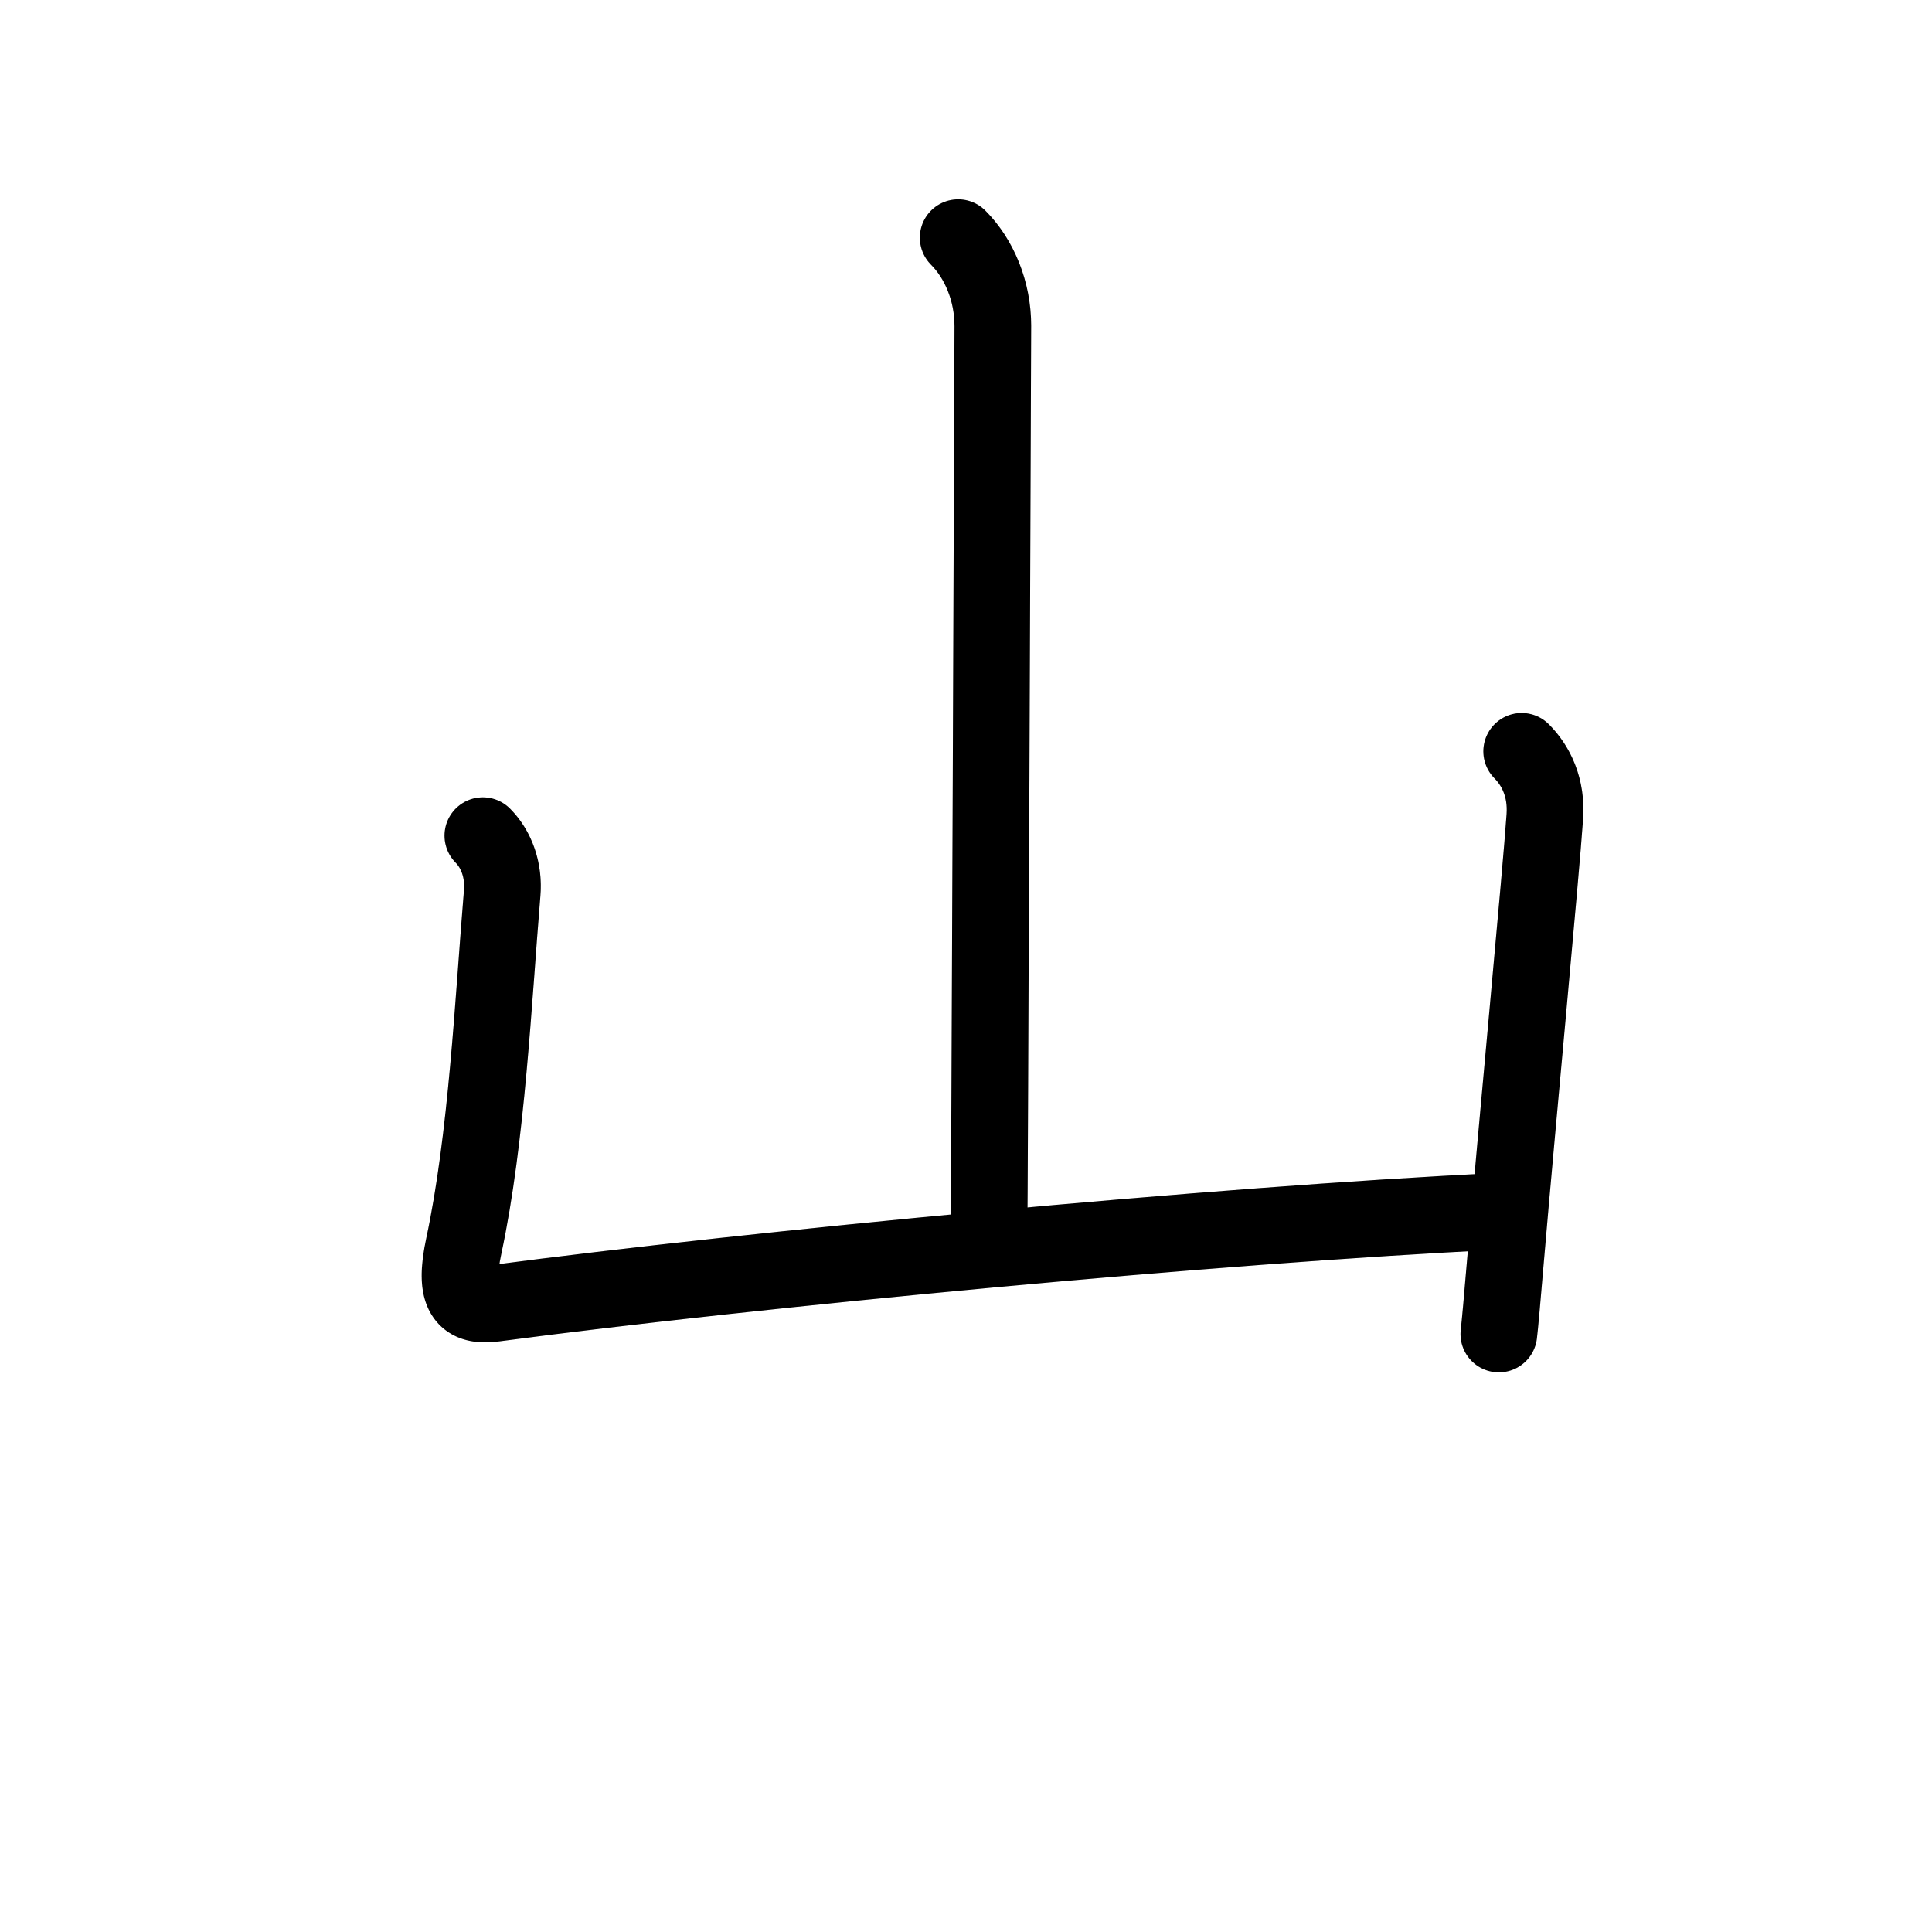
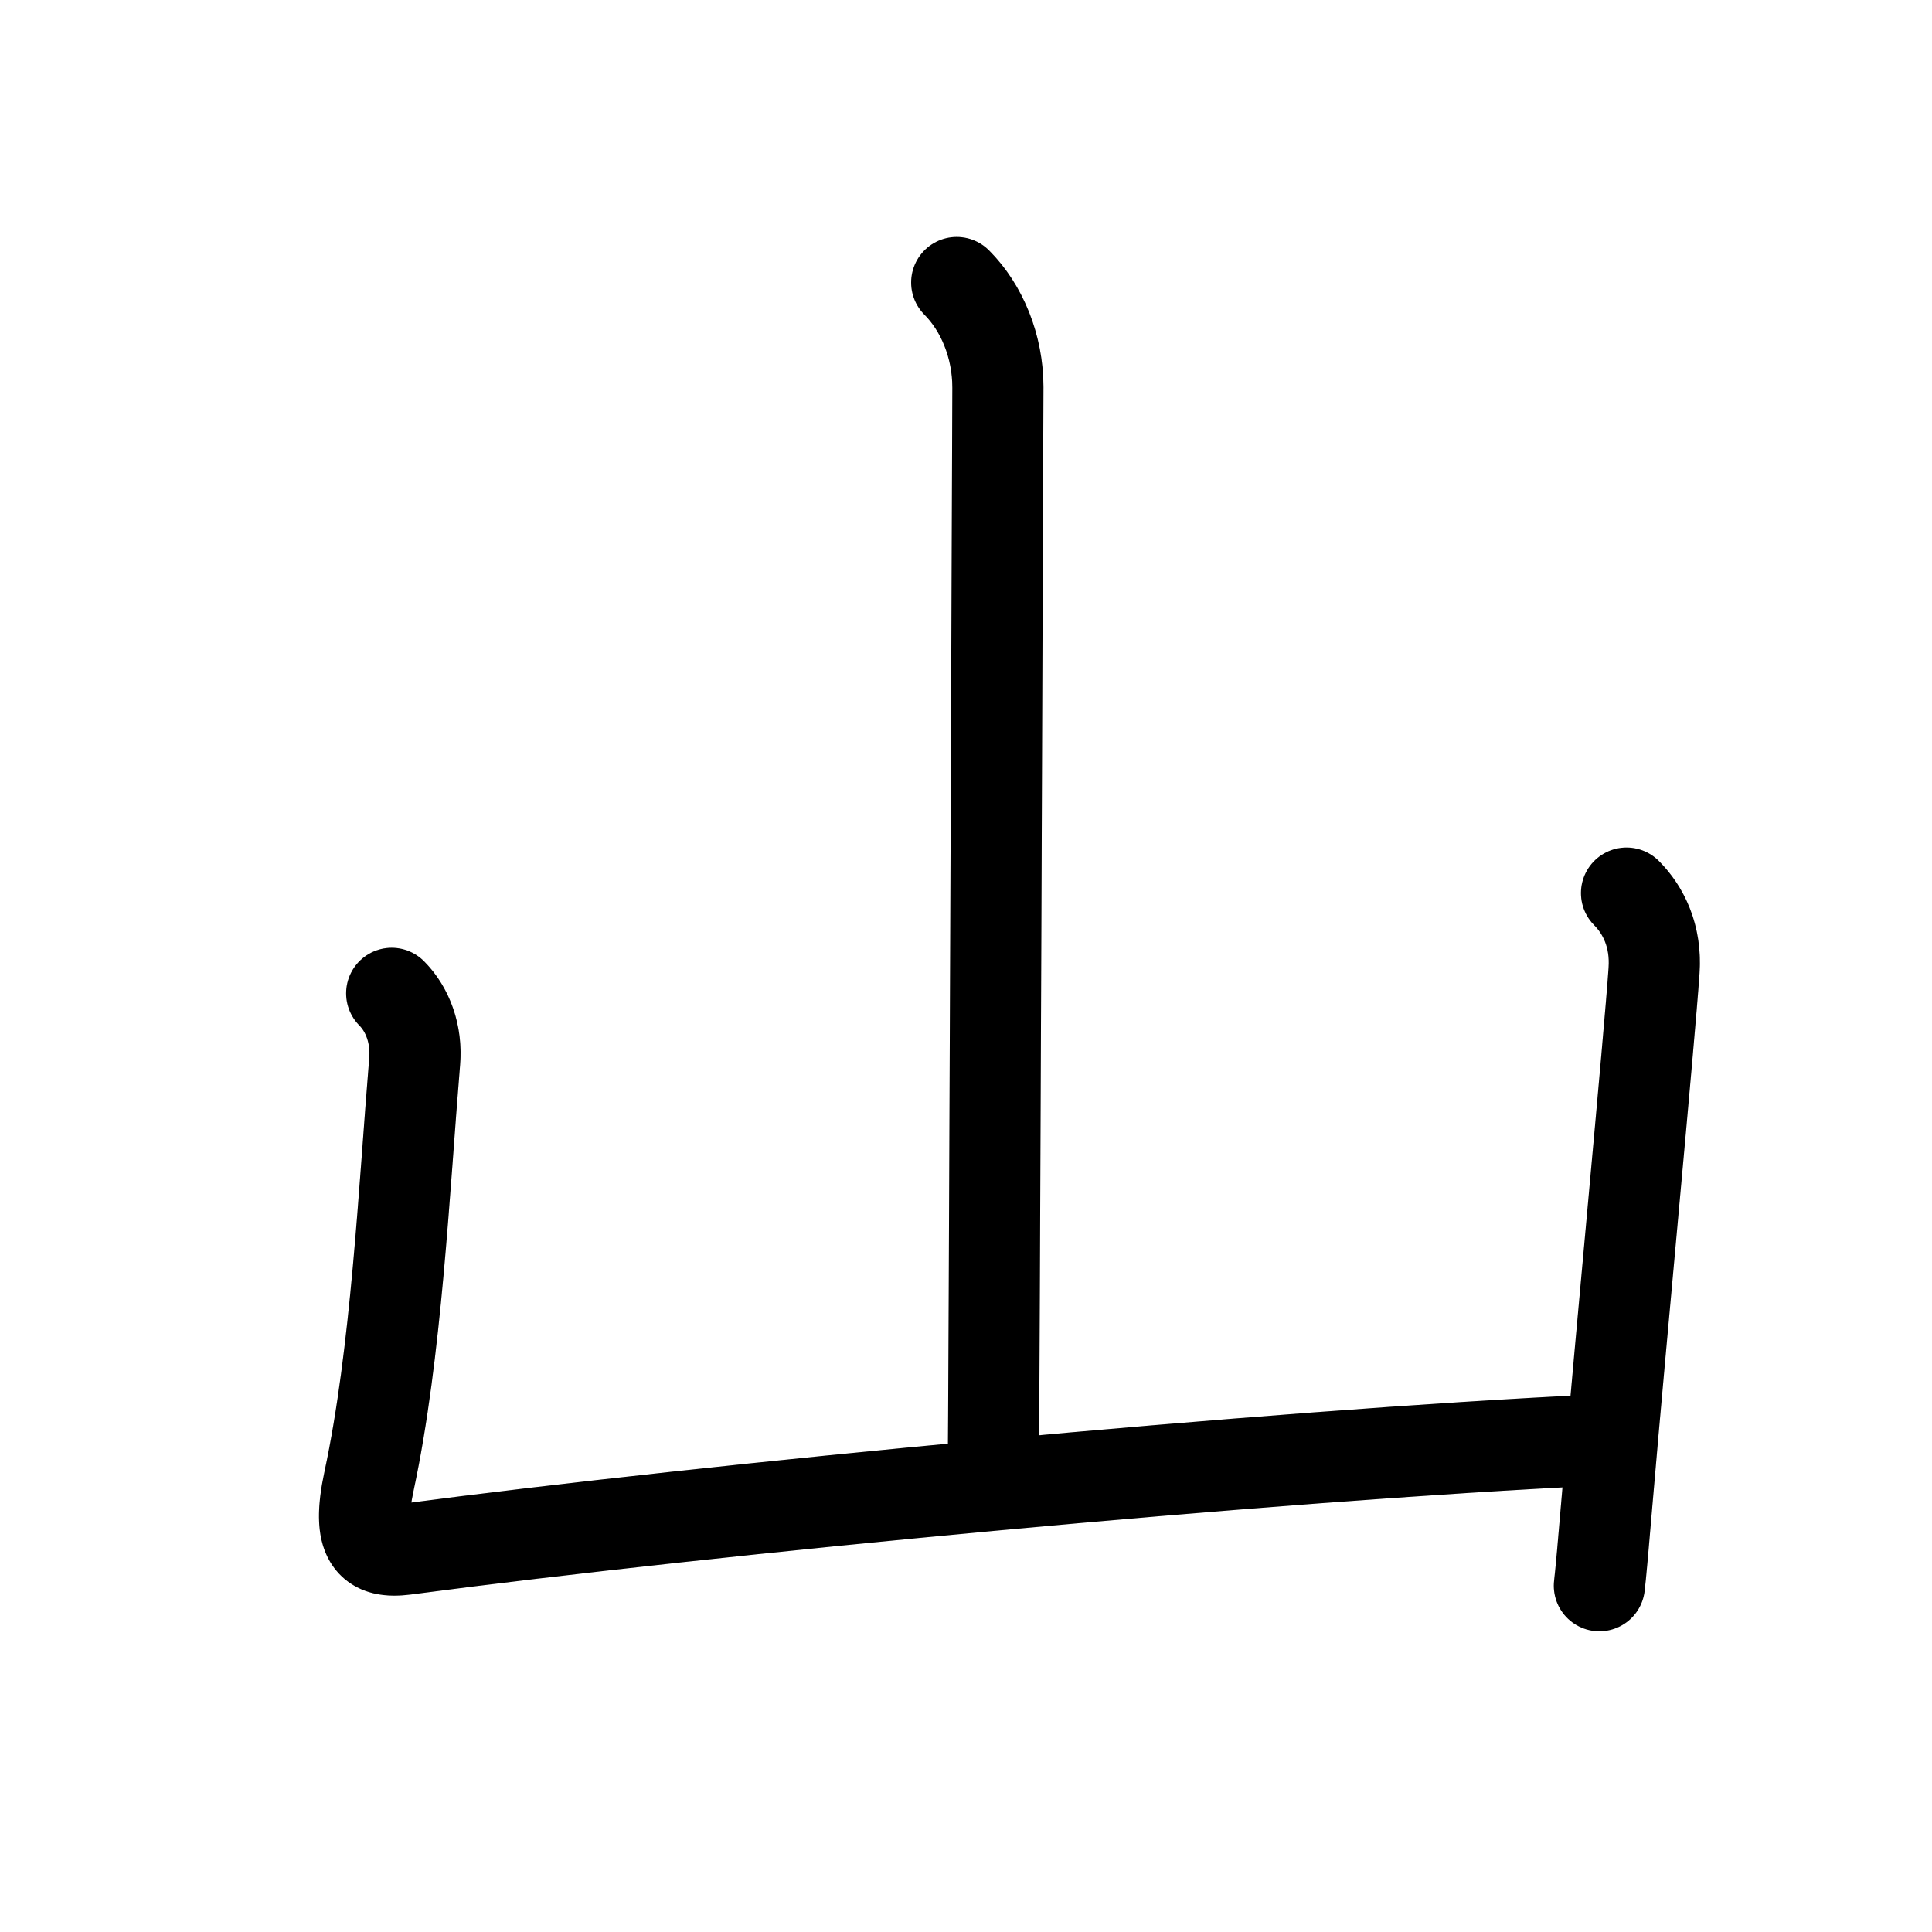
- <svg xmlns="http://www.w3.org/2000/svg" id="kvg-05c71" class="kanjivg" viewBox="0 0 106 126" width="106" height="106" xml:space="preserve" version="1.1" baseProfile="full">
+ <svg xmlns="http://www.w3.org/2000/svg" id="kvg-05c71" class="kanjivg" viewBox="0 0 106 106" width="106" height="106" xml:space="preserve" version="1.1" baseProfile="full">
  <defs>
    <style type="text/css">path.black{fill:none;stroke:black;stroke-width:5;stroke-linecap:round;stroke-linejoin:round;}path.grey{fill:none;stroke:#ddd;stroke-width:5;stroke-linecap:round;stroke-linejoin:round;}path.stroke{fill:none;stroke:black;stroke-width:5;stroke-linecap:round;stroke-linejoin:round;}text{font-size:16px;font-family:Segoe UI Symbol,Cambria Math,DejaVu Sans,Symbola,Quivira,STIX,Code2000;-webkit-touch-callout:none;cursor:pointer;-webkit-user-select:none;-khtml-user-select:none;-moz-user-select:none;-ms-user-select:none;user-select: none;}text:hover{color:#777;}#reset{font-weight:bold;}</style>
    <marker id="markerStart" markerWidth="8" markerHeight="8" style="overflow:visible;">
      <circle cx="0" cy="0" r="1.5" style="stroke:none;fill:red;fill-opacity:0.5;" />
    </marker>
    <marker id="markerEnd" style="overflow:visible;">
      <circle cx="0" cy="0" r="0.8" style="stroke:none;fill:blue;fill-opacity:0.5;">
        <animate attributeName="opacity" from="1" to="0" dur="3s" repeatCount="indefinite" />
      </circle>
    </marker>
  </defs>
  <path d="M52.49,15.5c1.38,1.38,2.26,3.5,2.26,5.75c0,0.75-0.22,58.3-0.25,59.25" class="grey" />
  <path d="M21.49,54.5c0.88,0.88,1.39,2.25,1.26,3.75c-0.58,6.99-1,16-2.5,23c-0.7,3.26,0.11,4,2,3.75c17-2.25,47.12-5.12,65.5-6" class="grey" />
  <path d="M89.24,49c0.94,0.94,1.64,2.38,1.51,4.25c-0.25,3.68-1.83,20.3-2.55,28.77c-0.22,2.64-0.39,4.51-0.45,4.98" class="grey" />
  <path d="M52.49,15.5c1.38,1.38,2.26,3.5,2.26,5.75c0,0.75-0.22,58.3-0.25,59.25" class="stroke" stroke-dasharray="150">
    <animate attributeName="stroke-dashoffset" from="150" to="0" dur="1.8s" begin="0.0s" fill="freeze" />
  </path>
  <path d="M21.49,54.5c0.88,0.88,1.39,2.25,1.26,3.75c-0.58,6.99-1,16-2.5,23c-0.7,3.26,0.11,4,2,3.75c17-2.25,47.12-5.12,65.5-6" class="stroke" stroke-dasharray="150">
    <set attributeName="opacity" to="0" dur="1.5s" />
    <animate attributeName="stroke-dashoffset" from="150" to="0" dur="1.8s" begin="1.5s" fill="freeze" />
  </path>
  <path d="M89.24,49c0.94,0.94,1.64,2.38,1.51,4.25c-0.25,3.68-1.83,20.3-2.55,28.77c-0.22,2.64-0.39,4.51-0.45,4.98" class="stroke" stroke-dasharray="150">
    <set attributeName="opacity" to="0" dur="3.3s" />
    <animate attributeName="stroke-dashoffset" from="150" to="0" dur="1.8s" begin="3.3s" fill="freeze" />
  </path>
</svg>
